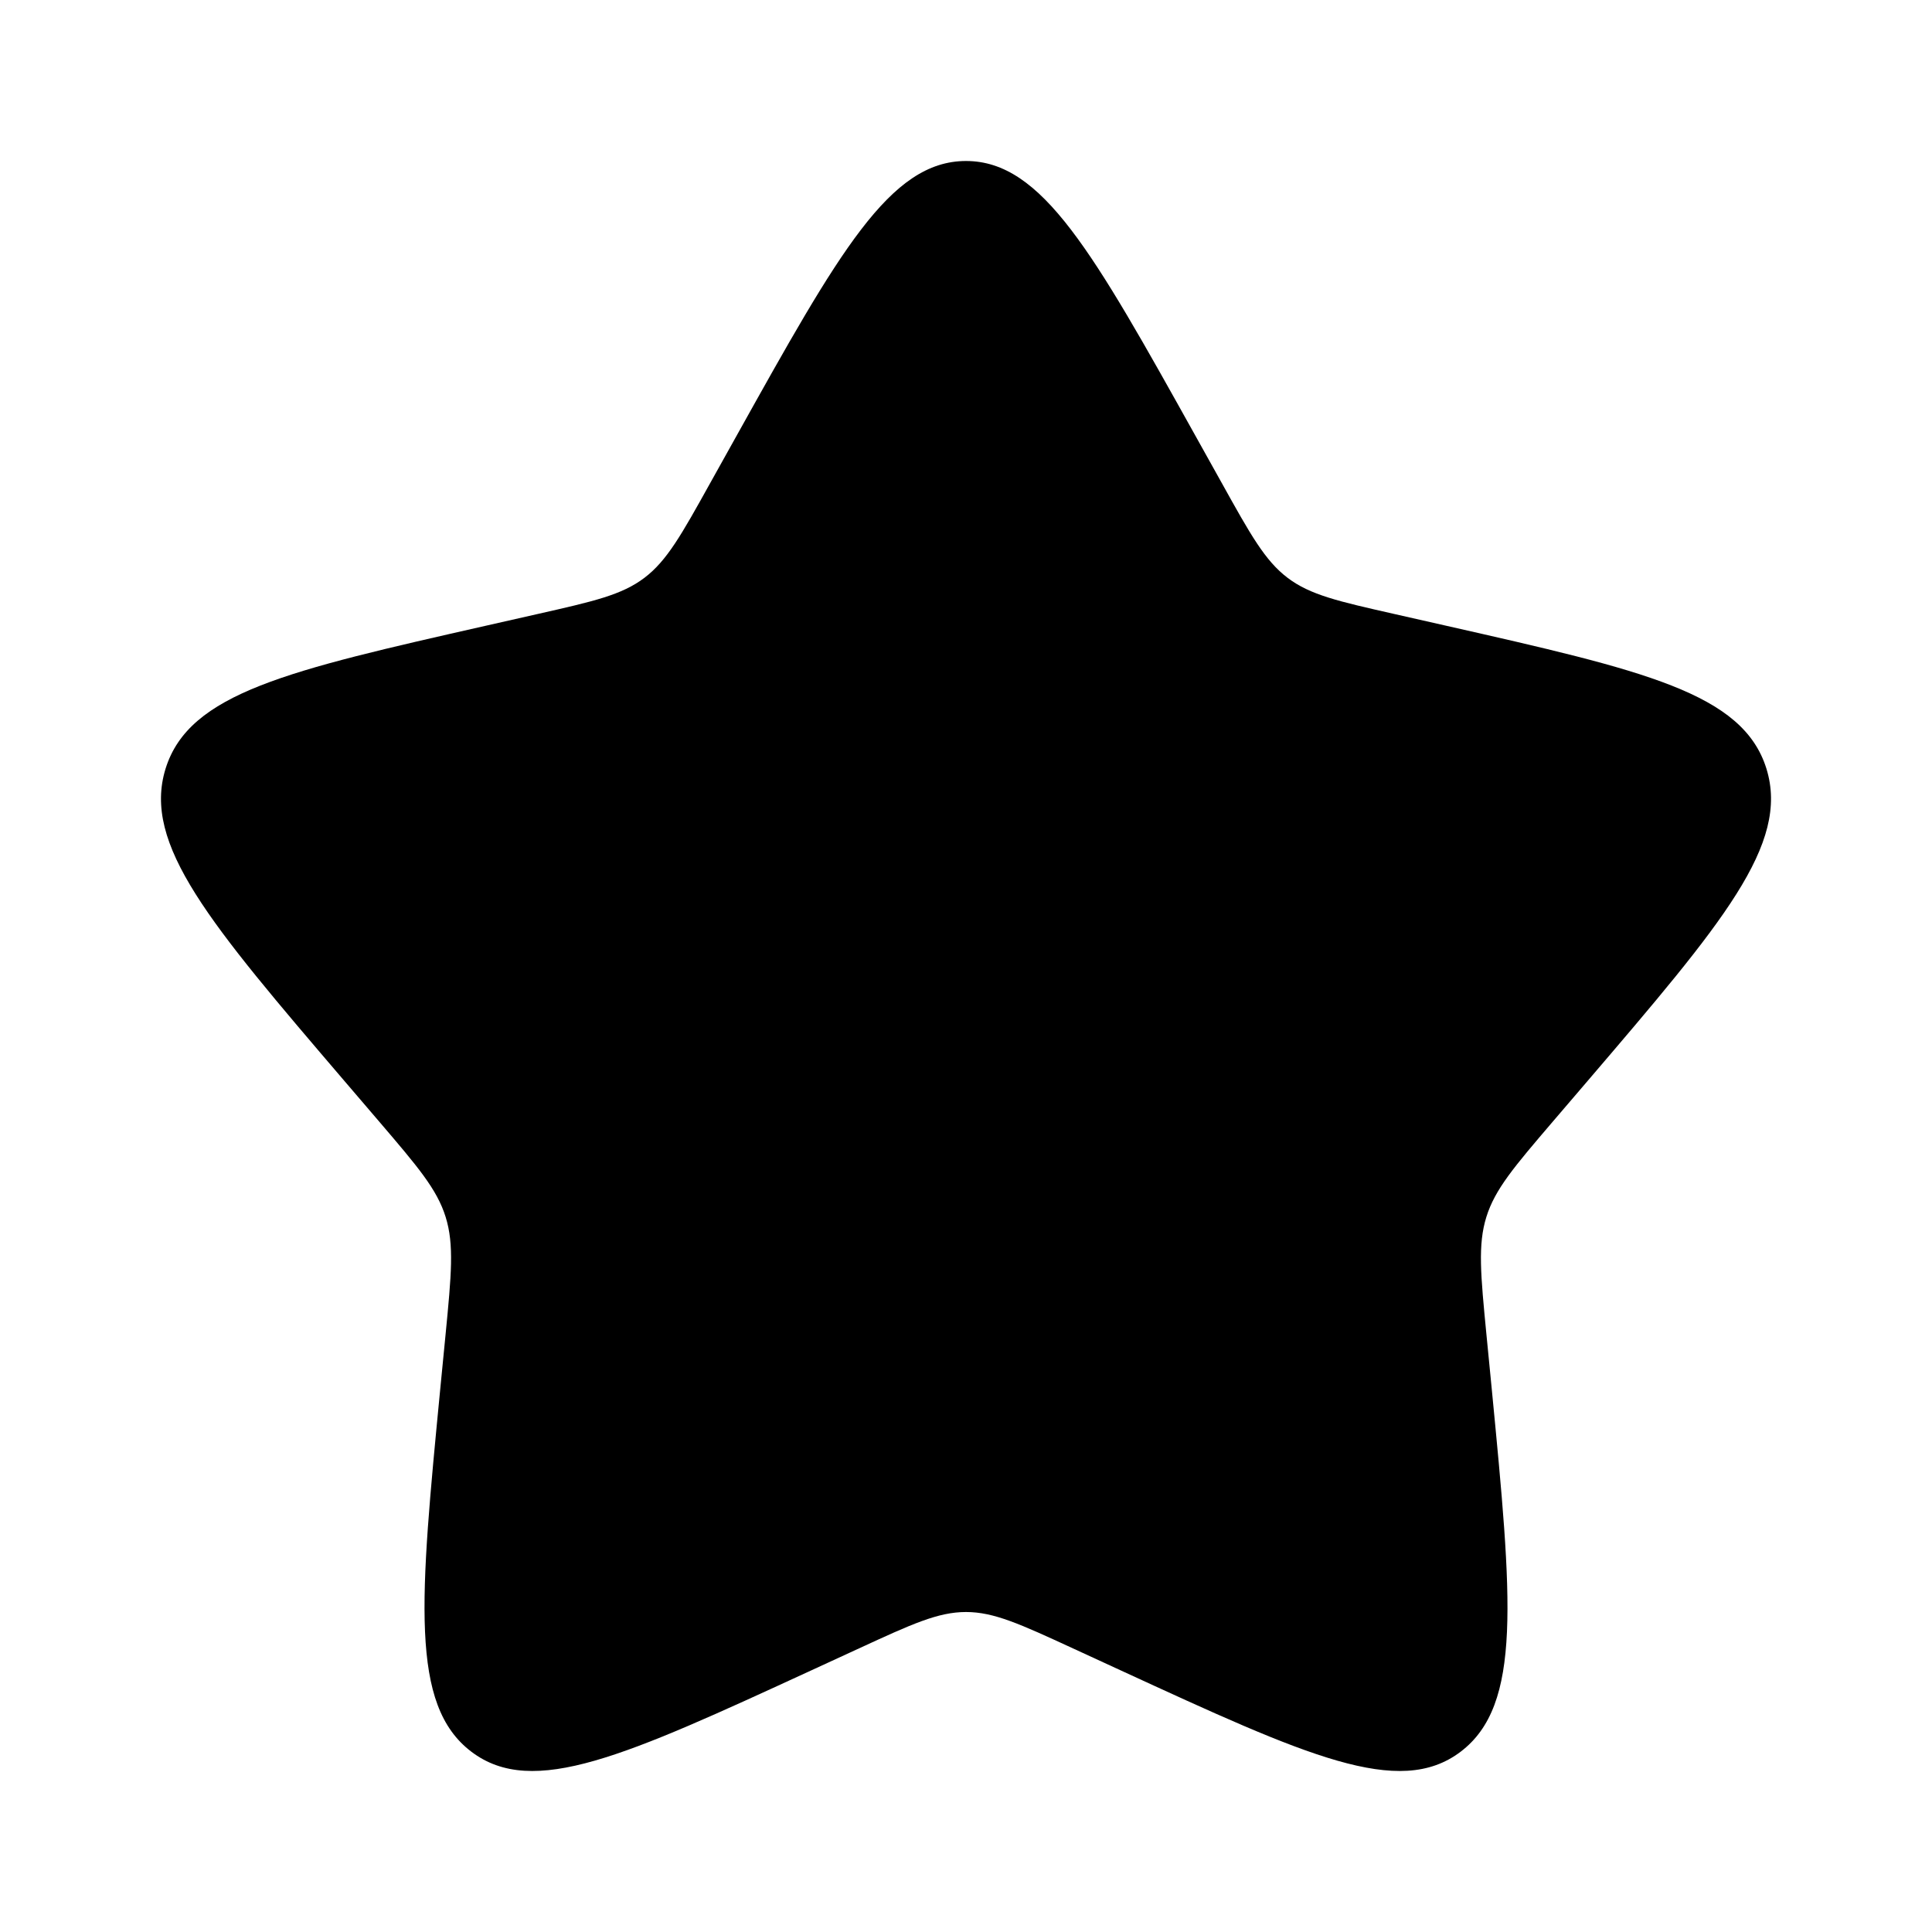
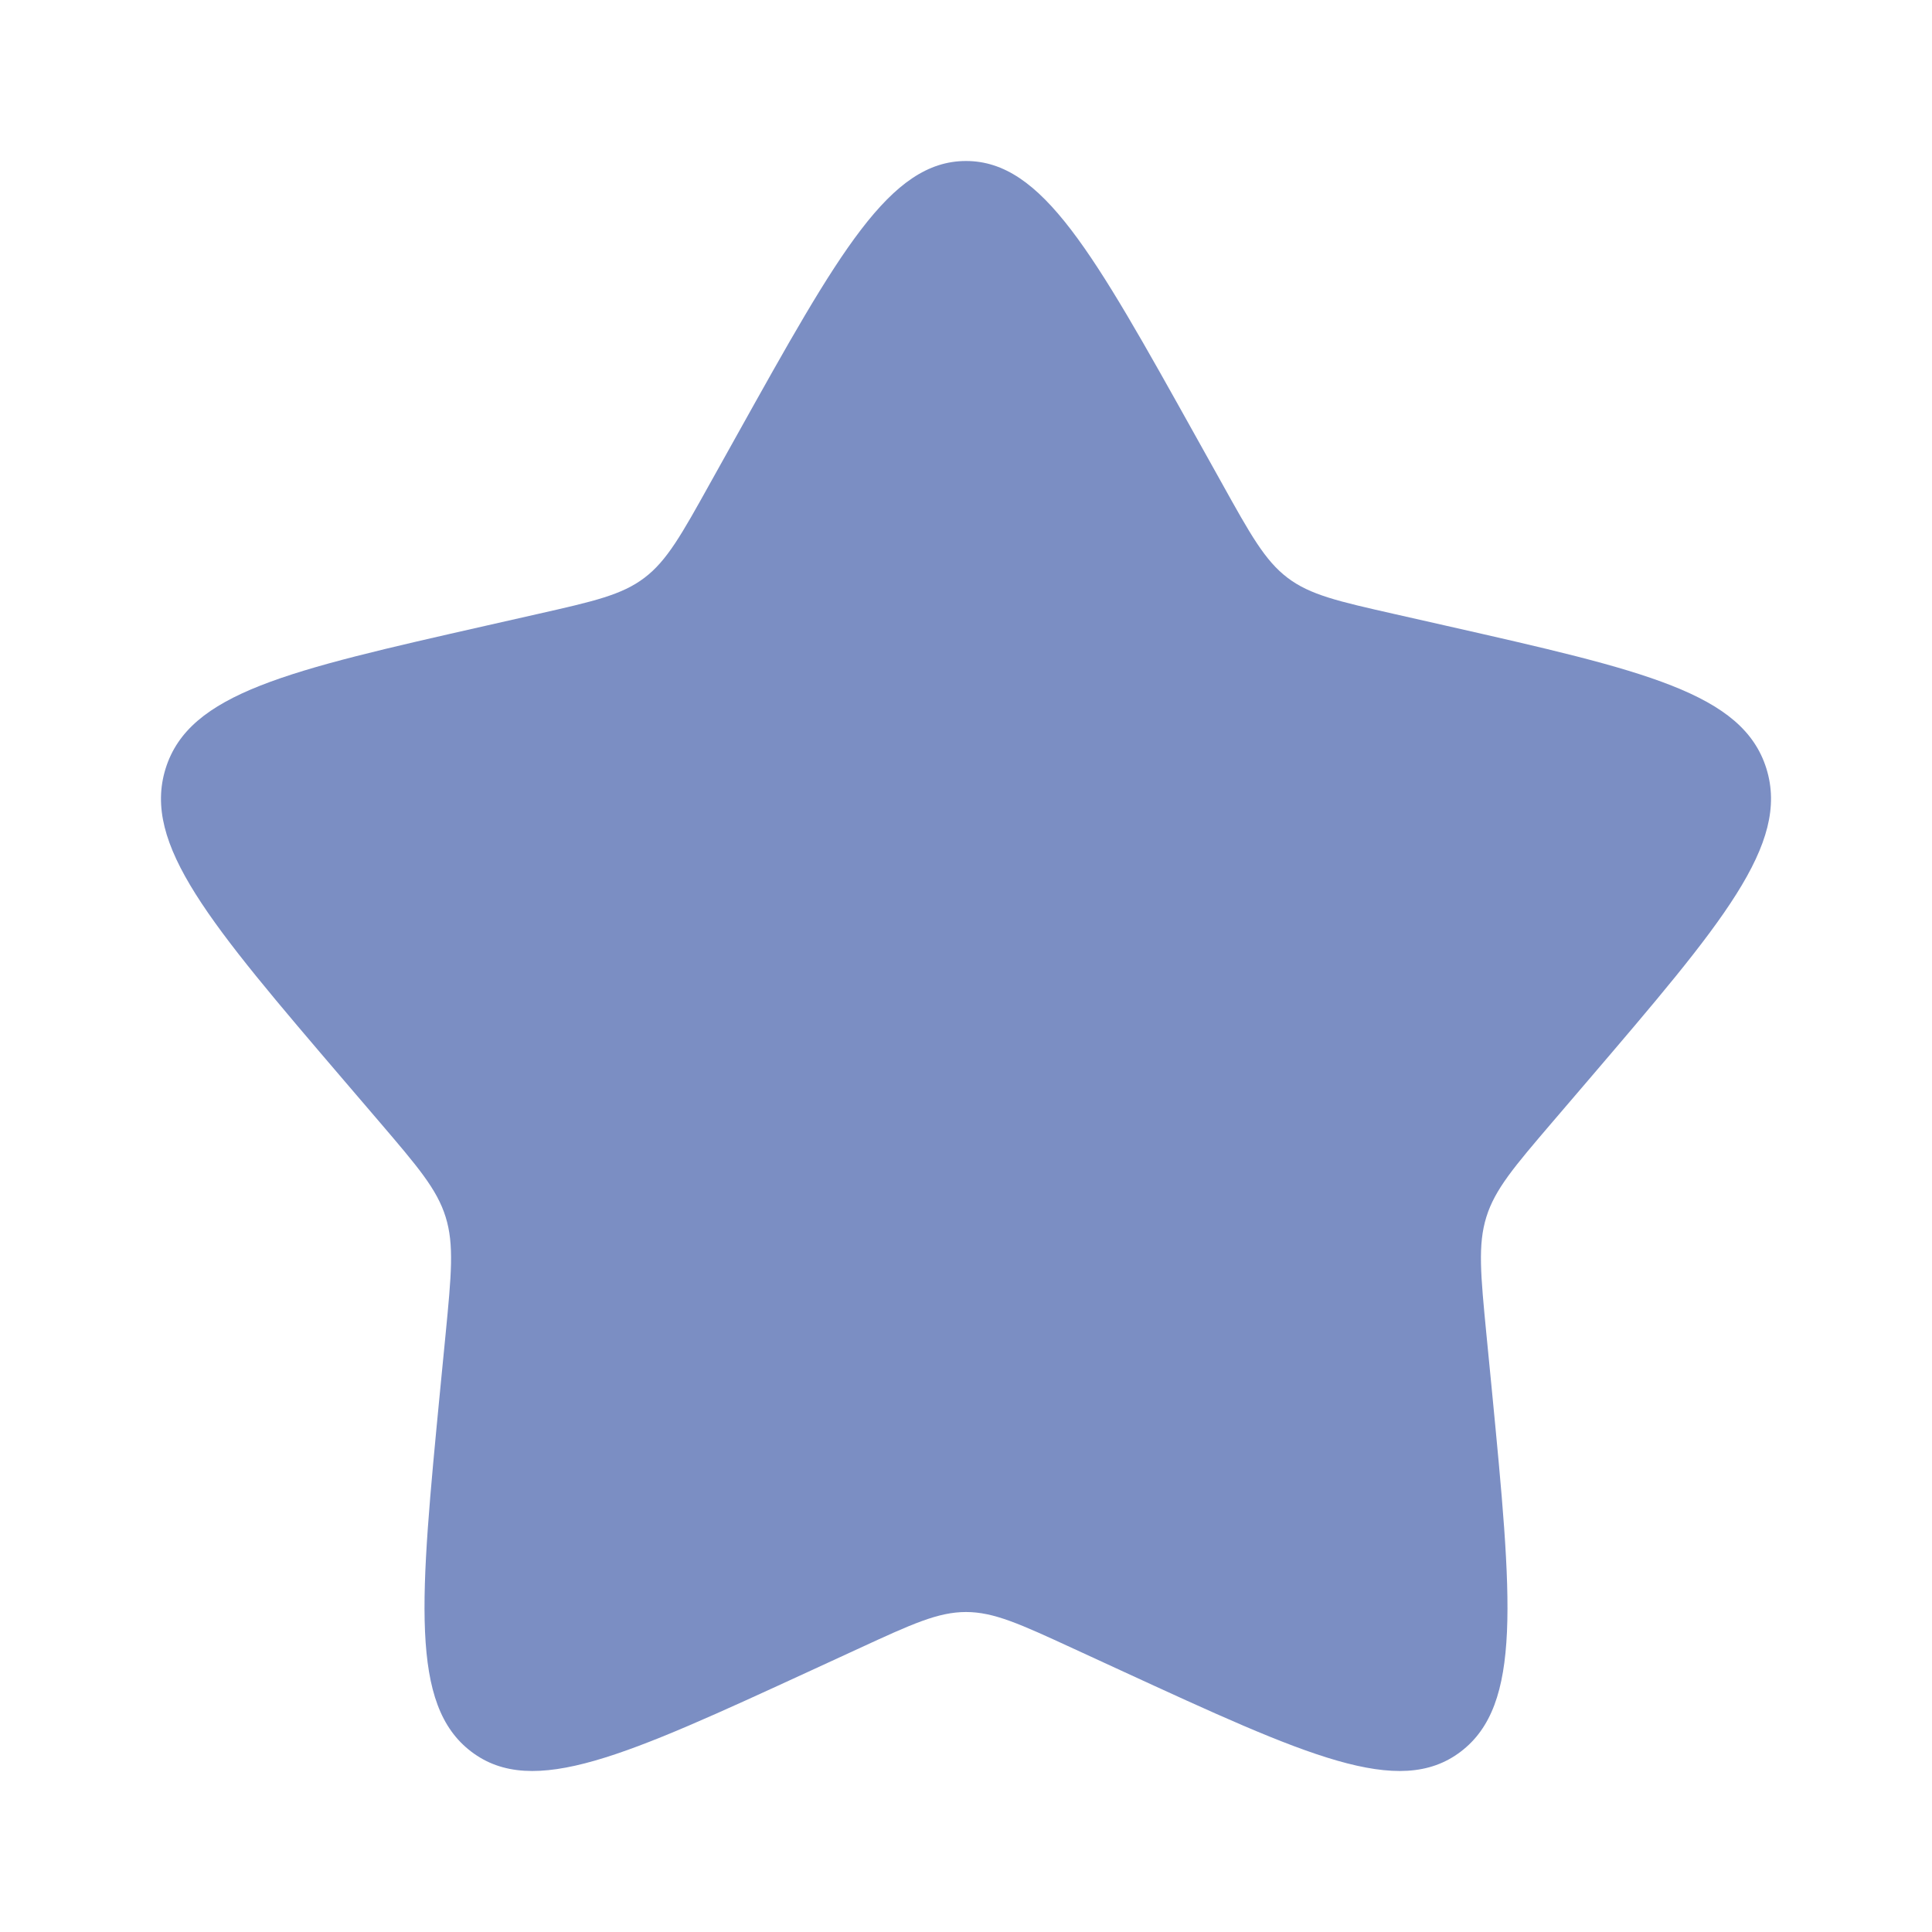
- <svg xmlns="http://www.w3.org/2000/svg" viewBox="0 0 24 24" fill="none" height="20px" width="20px">
-   <g id="SVGRepo_bgCarrier" stroke-width="0" />
-   <g id="SVGRepo_tracerCarrier" stroke-linecap="round" stroke-linejoin="round" />
+ <svg xmlns="http://www.w3.org/2000/svg" viewBox="0 0 24 24" fill="none" height="30px" width="30px">
+   <g id="SVGRepo_bgCarrier" stroke-width="0">
+ </g>
+   <g id="SVGRepo_tracerCarrier" stroke-linecap="round" stroke-linejoin="round">
+ </g>
  <g id="SVGRepo_iconCarrier">
-     <path d="M9.153 5.408C10.42 3.136 11.053 2 12 2C12.947 2 13.58 3.136 14.847 5.408L15.175 5.996C15.534 6.642 15.714 6.965 15.995 7.178C16.276 7.391 16.625 7.47 17.324 7.628L17.96 7.772C20.42 8.329 21.65 8.607 21.943 9.548C22.235 10.489 21.397 11.469 19.72 13.43L19.286 13.937C18.81 14.494 18.571 14.773 18.464 15.118C18.357 15.462 18.393 15.834 18.465 16.578L18.531 17.254C18.784 19.871 18.911 21.179 18.145 21.76C17.379 22.342 16.227 21.811 13.924 20.751L13.329 20.477C12.674 20.175 12.347 20.025 12 20.025C11.653 20.025 11.326 20.175 10.671 20.477L10.076 20.751C7.773 21.811 6.621 22.342 5.855 21.76C5.089 21.179 5.216 19.871 5.469 17.254L5.535 16.578C5.607 15.834 5.643 15.462 5.536 15.118C5.429 14.773 5.19 14.494 4.714 13.937L4.28 13.43C2.603 11.469 1.765 10.489 2.057 9.548C2.35 8.607 3.58 8.329 6.04 7.772L6.676 7.628C7.375 7.47 7.724 7.391 8.005 7.178C8.286 6.965 8.466 6.642 8.825 5.996L9.153 5.408Z" fill="#000000" />
+     <path fill="#7b8ec3" d="M9.153 5.408C10.42 3.136 11.053 2 12 2C12.947 2 13.58 3.136 14.847 5.408L15.175 5.996C15.534 6.642 15.714 6.965 15.995 7.178C16.276 7.391 16.625 7.47 17.324 7.628L17.96 7.772C20.42 8.329 21.65 8.607 21.943 9.548C22.235 10.489 21.397 11.469 19.72 13.43L19.286 13.937C18.81 14.494 18.571 14.773 18.464 15.118C18.357 15.462 18.393 15.834 18.465 16.578L18.531 17.254C18.784 19.871 18.911 21.179 18.145 21.76C17.379 22.342 16.227 21.811 13.924 20.751L13.329 20.477C12.674 20.175 12.347 20.025 12 20.025C11.653 20.025 11.326 20.175 10.671 20.477L10.076 20.751C7.773 21.811 6.621 22.342 5.855 21.76C5.089 21.179 5.216 19.871 5.469 17.254L5.535 16.578C5.607 15.834 5.643 15.462 5.536 15.118C5.429 14.773 5.19 14.494 4.714 13.937L4.28 13.43C2.603 11.469 1.765 10.489 2.057 9.548C2.35 8.607 3.58 8.329 6.04 7.772L6.676 7.628C7.375 7.47 7.724 7.391 8.005 7.178C8.286 6.965 8.466 6.642 8.825 5.996L9.153 5.408Z" />
  </g>
</svg>
